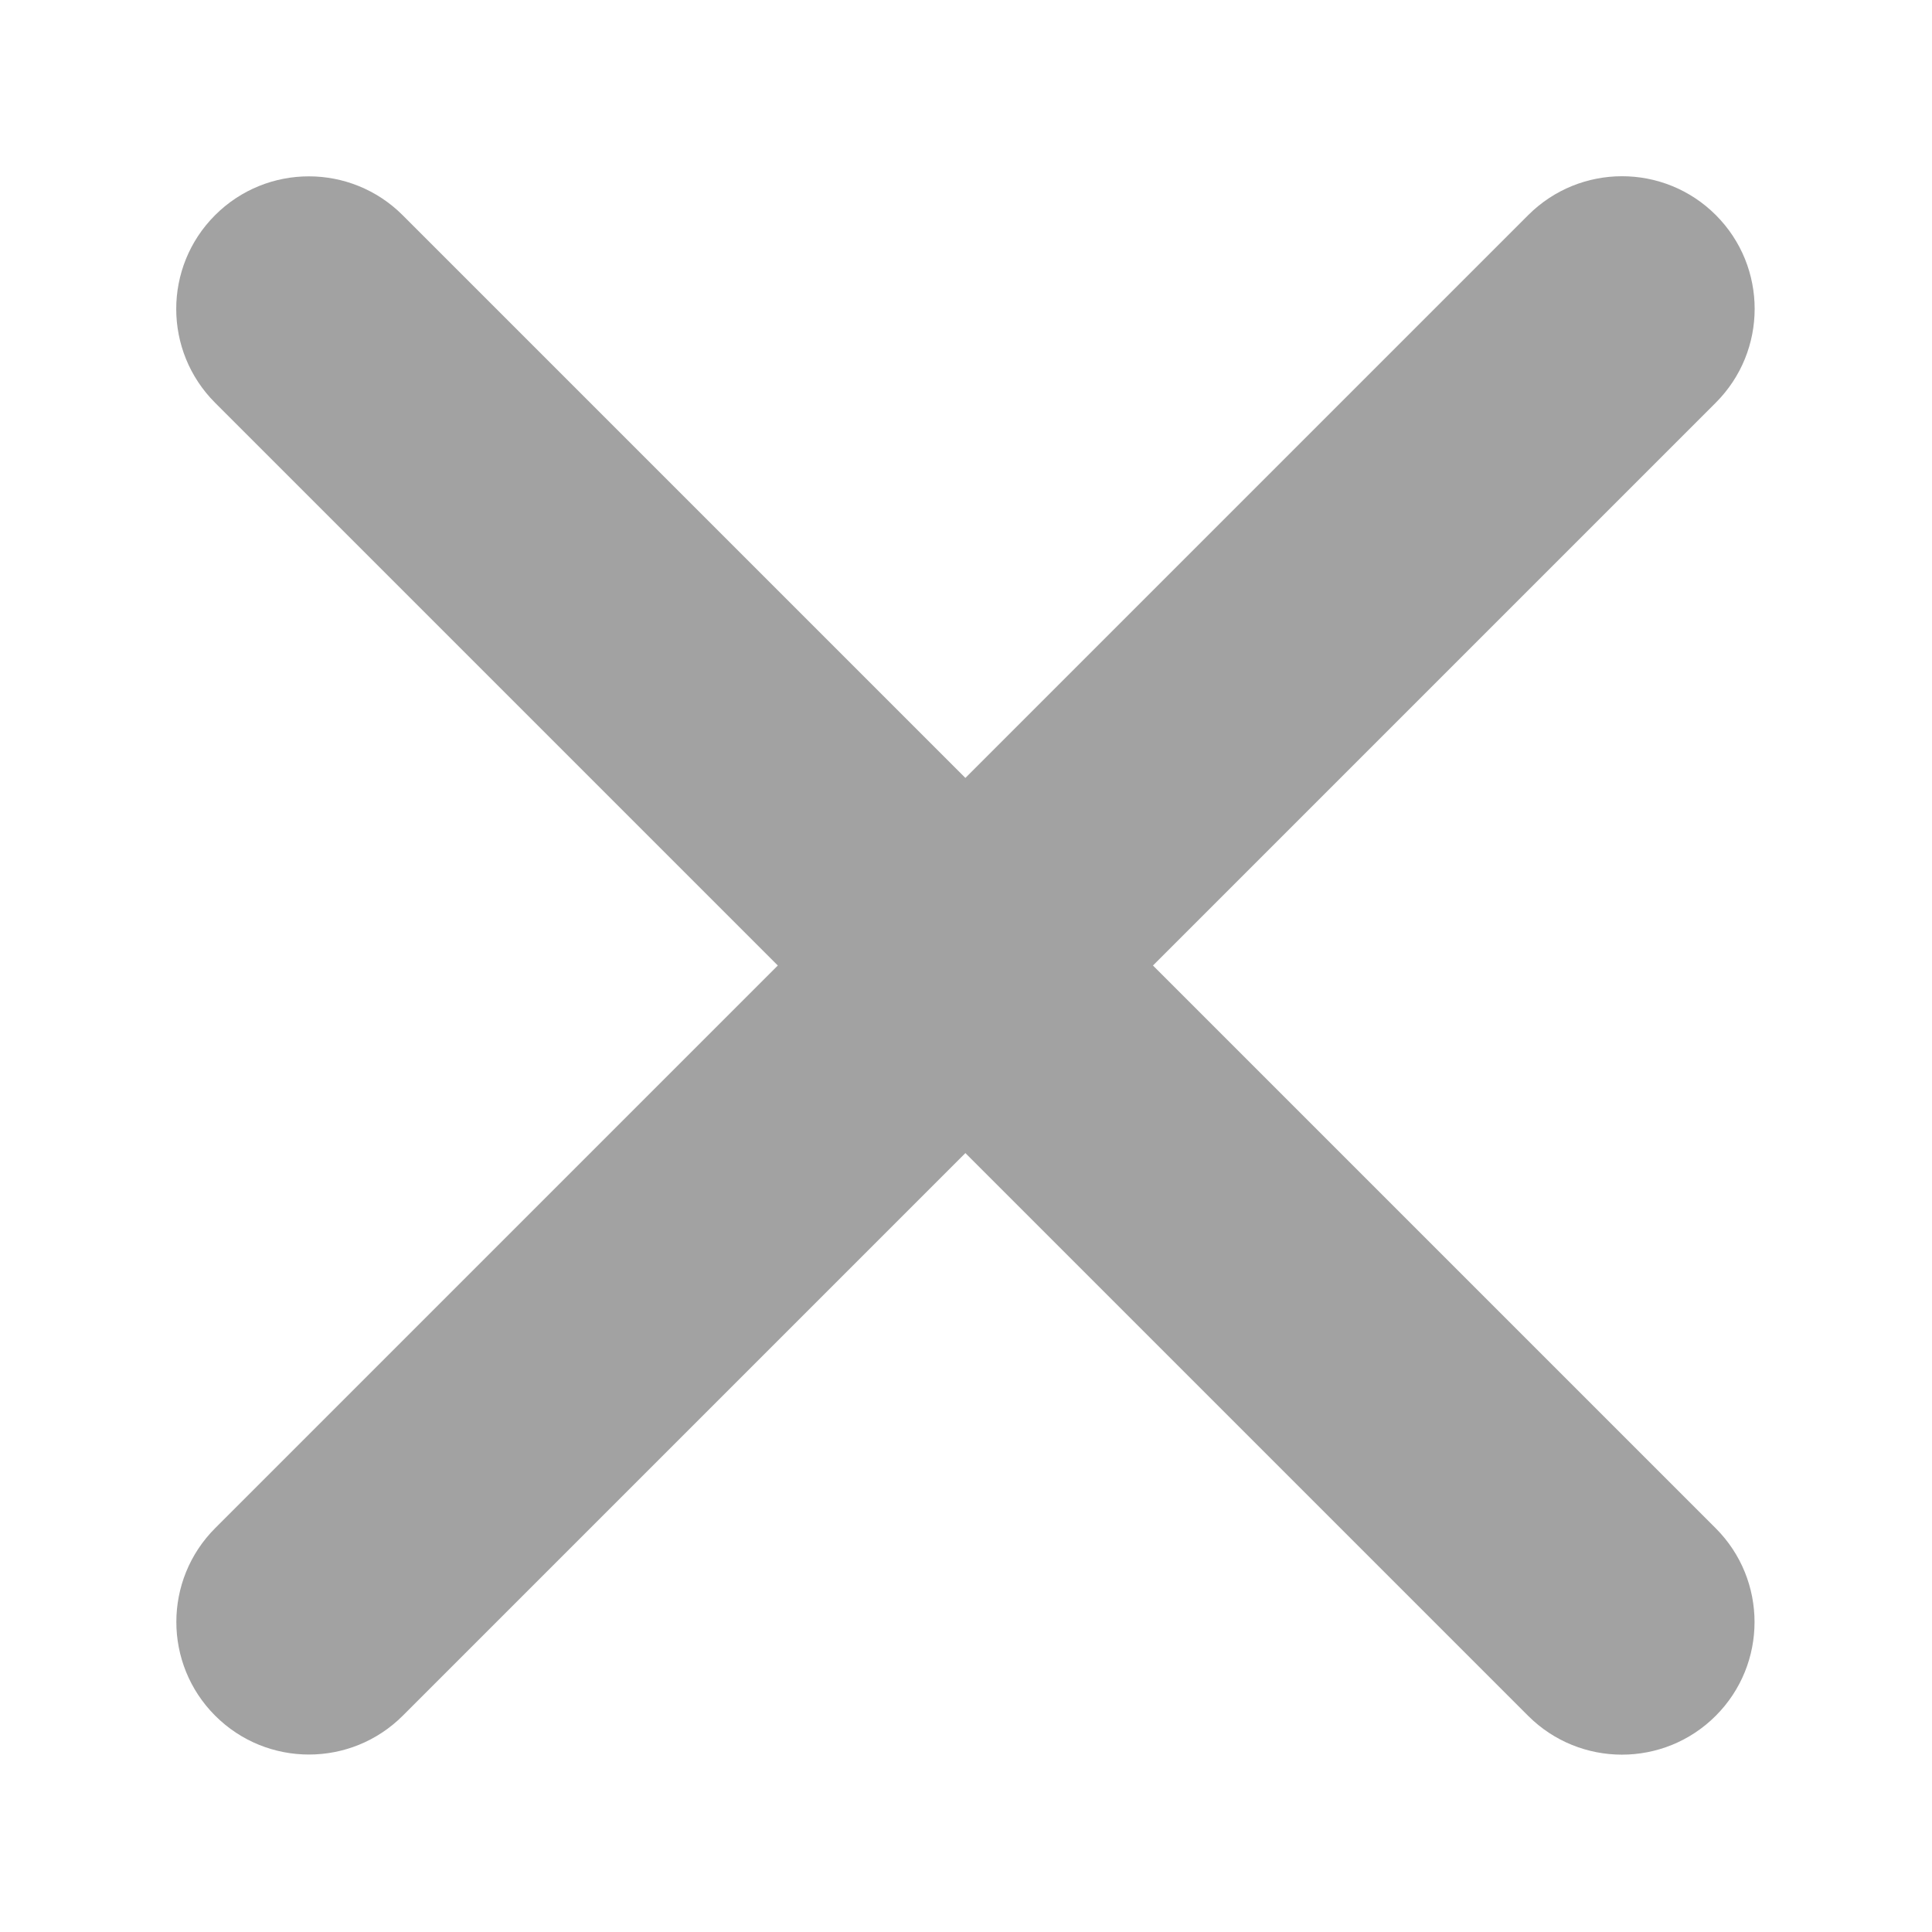
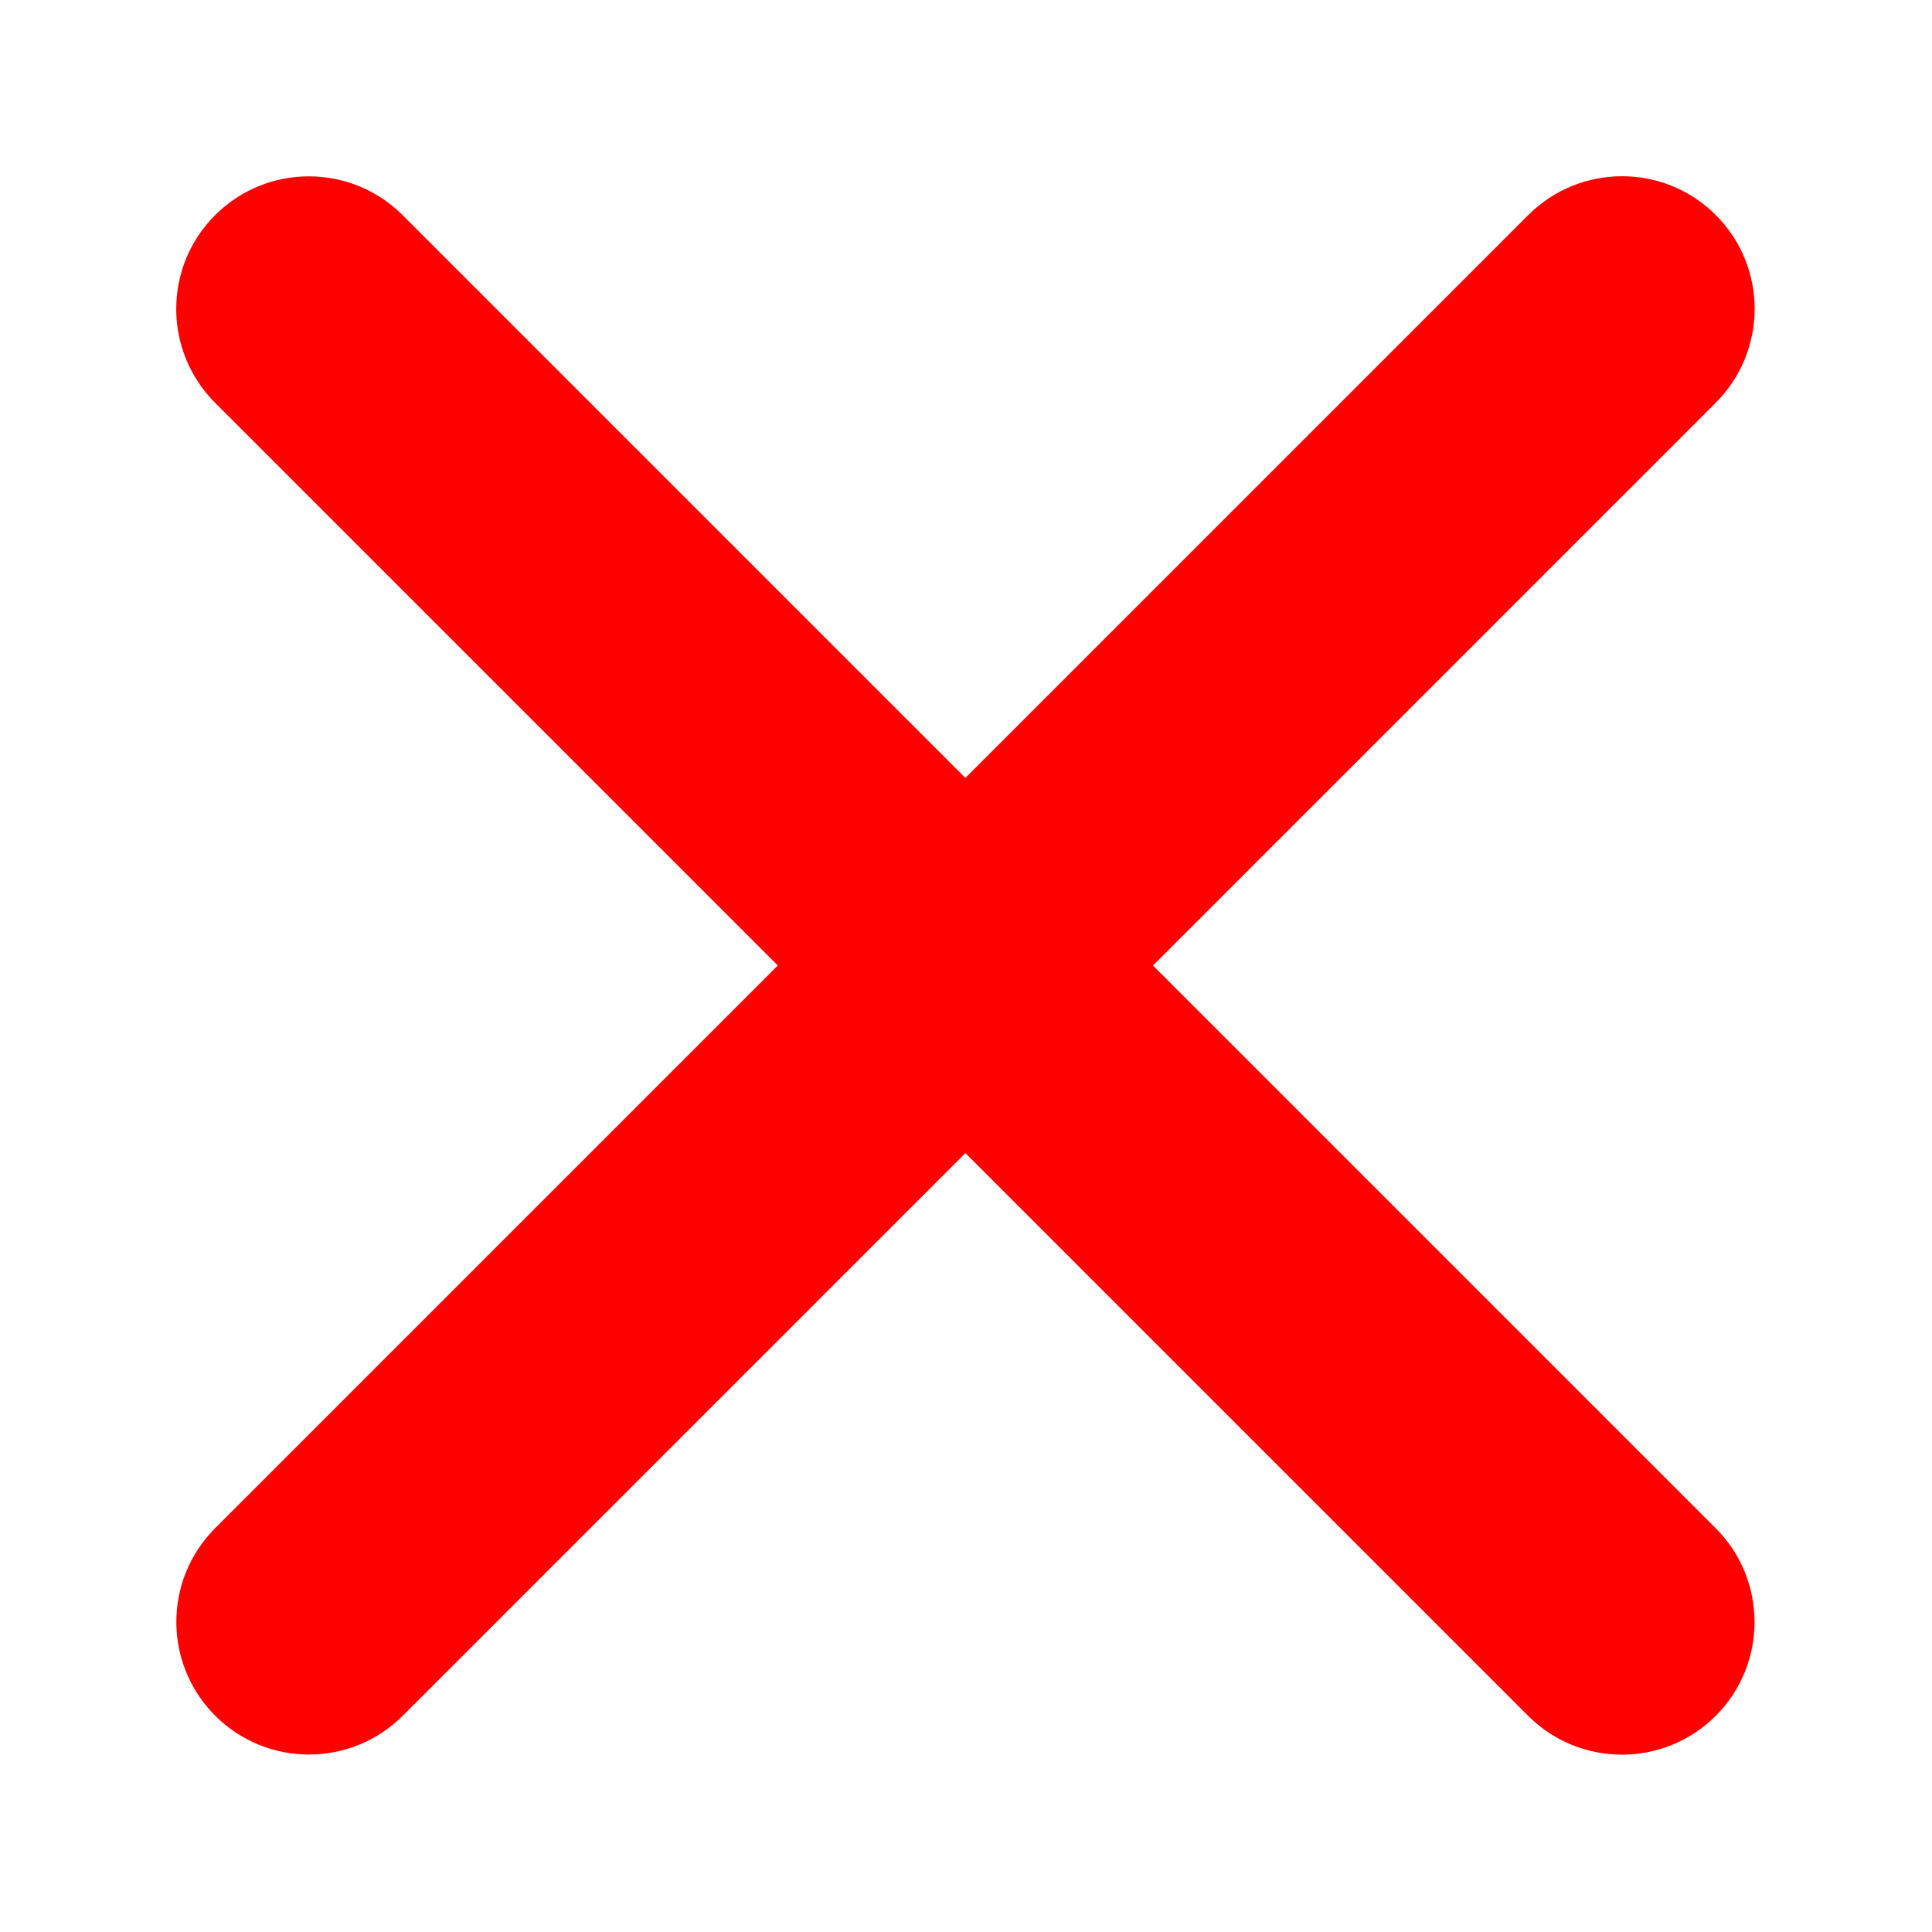
<svg xmlns="http://www.w3.org/2000/svg" width="13" height="13" viewBox="0 0 13 13" fill="none">
-   <rect x="10.914" y="0.816" width="1.785" height="14.28" rx="0.893" transform="rotate(45 10.9141 0.816406)" fill="#A2A2A2" />
-   <rect x="12.176" y="10.914" width="1.785" height="14.28" rx="0.893" transform="rotate(135 12.1758 10.9141)" fill="#A2A2A2" />
+   <rect x="10.914" y="0.816" width="1.785" height="14.28" rx="0.893" transform="rotate(45 10.9141 0.816406)" fill="red" />
+   <rect x="12.176" y="10.914" width="1.785" height="14.28" rx="0.893" transform="rotate(135 12.1758 10.9141)" fill="red" />
</svg>
